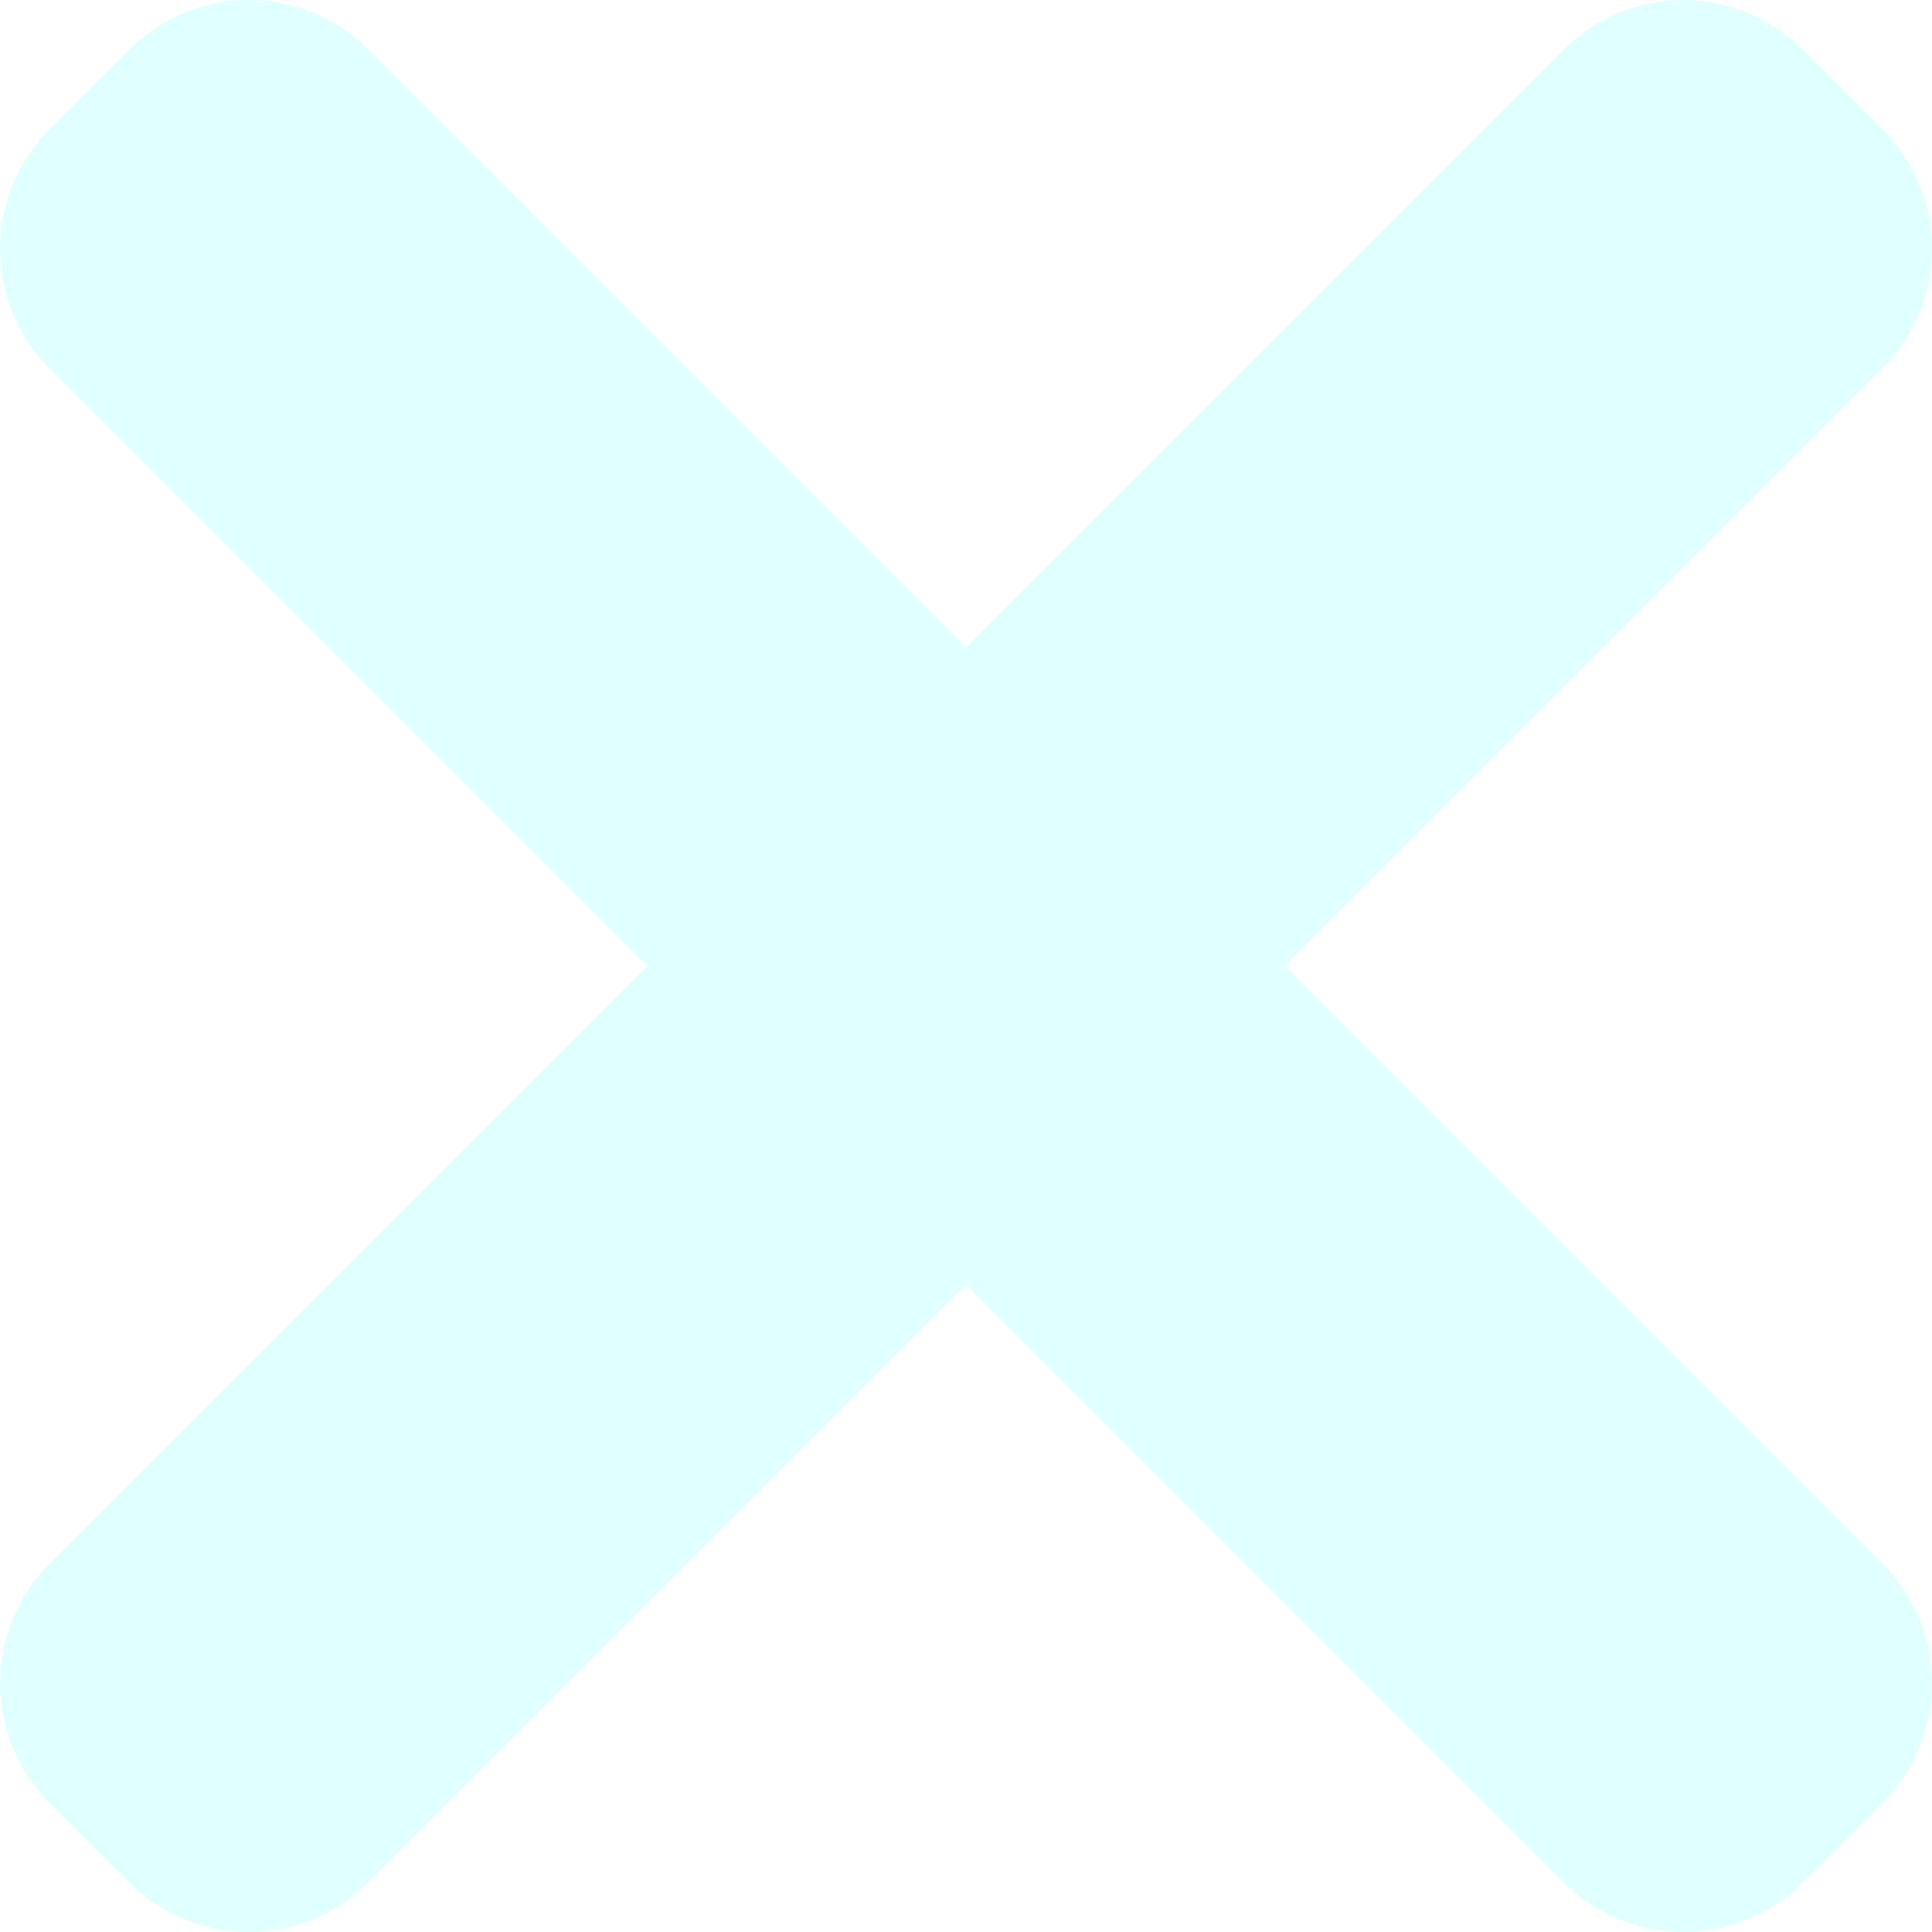
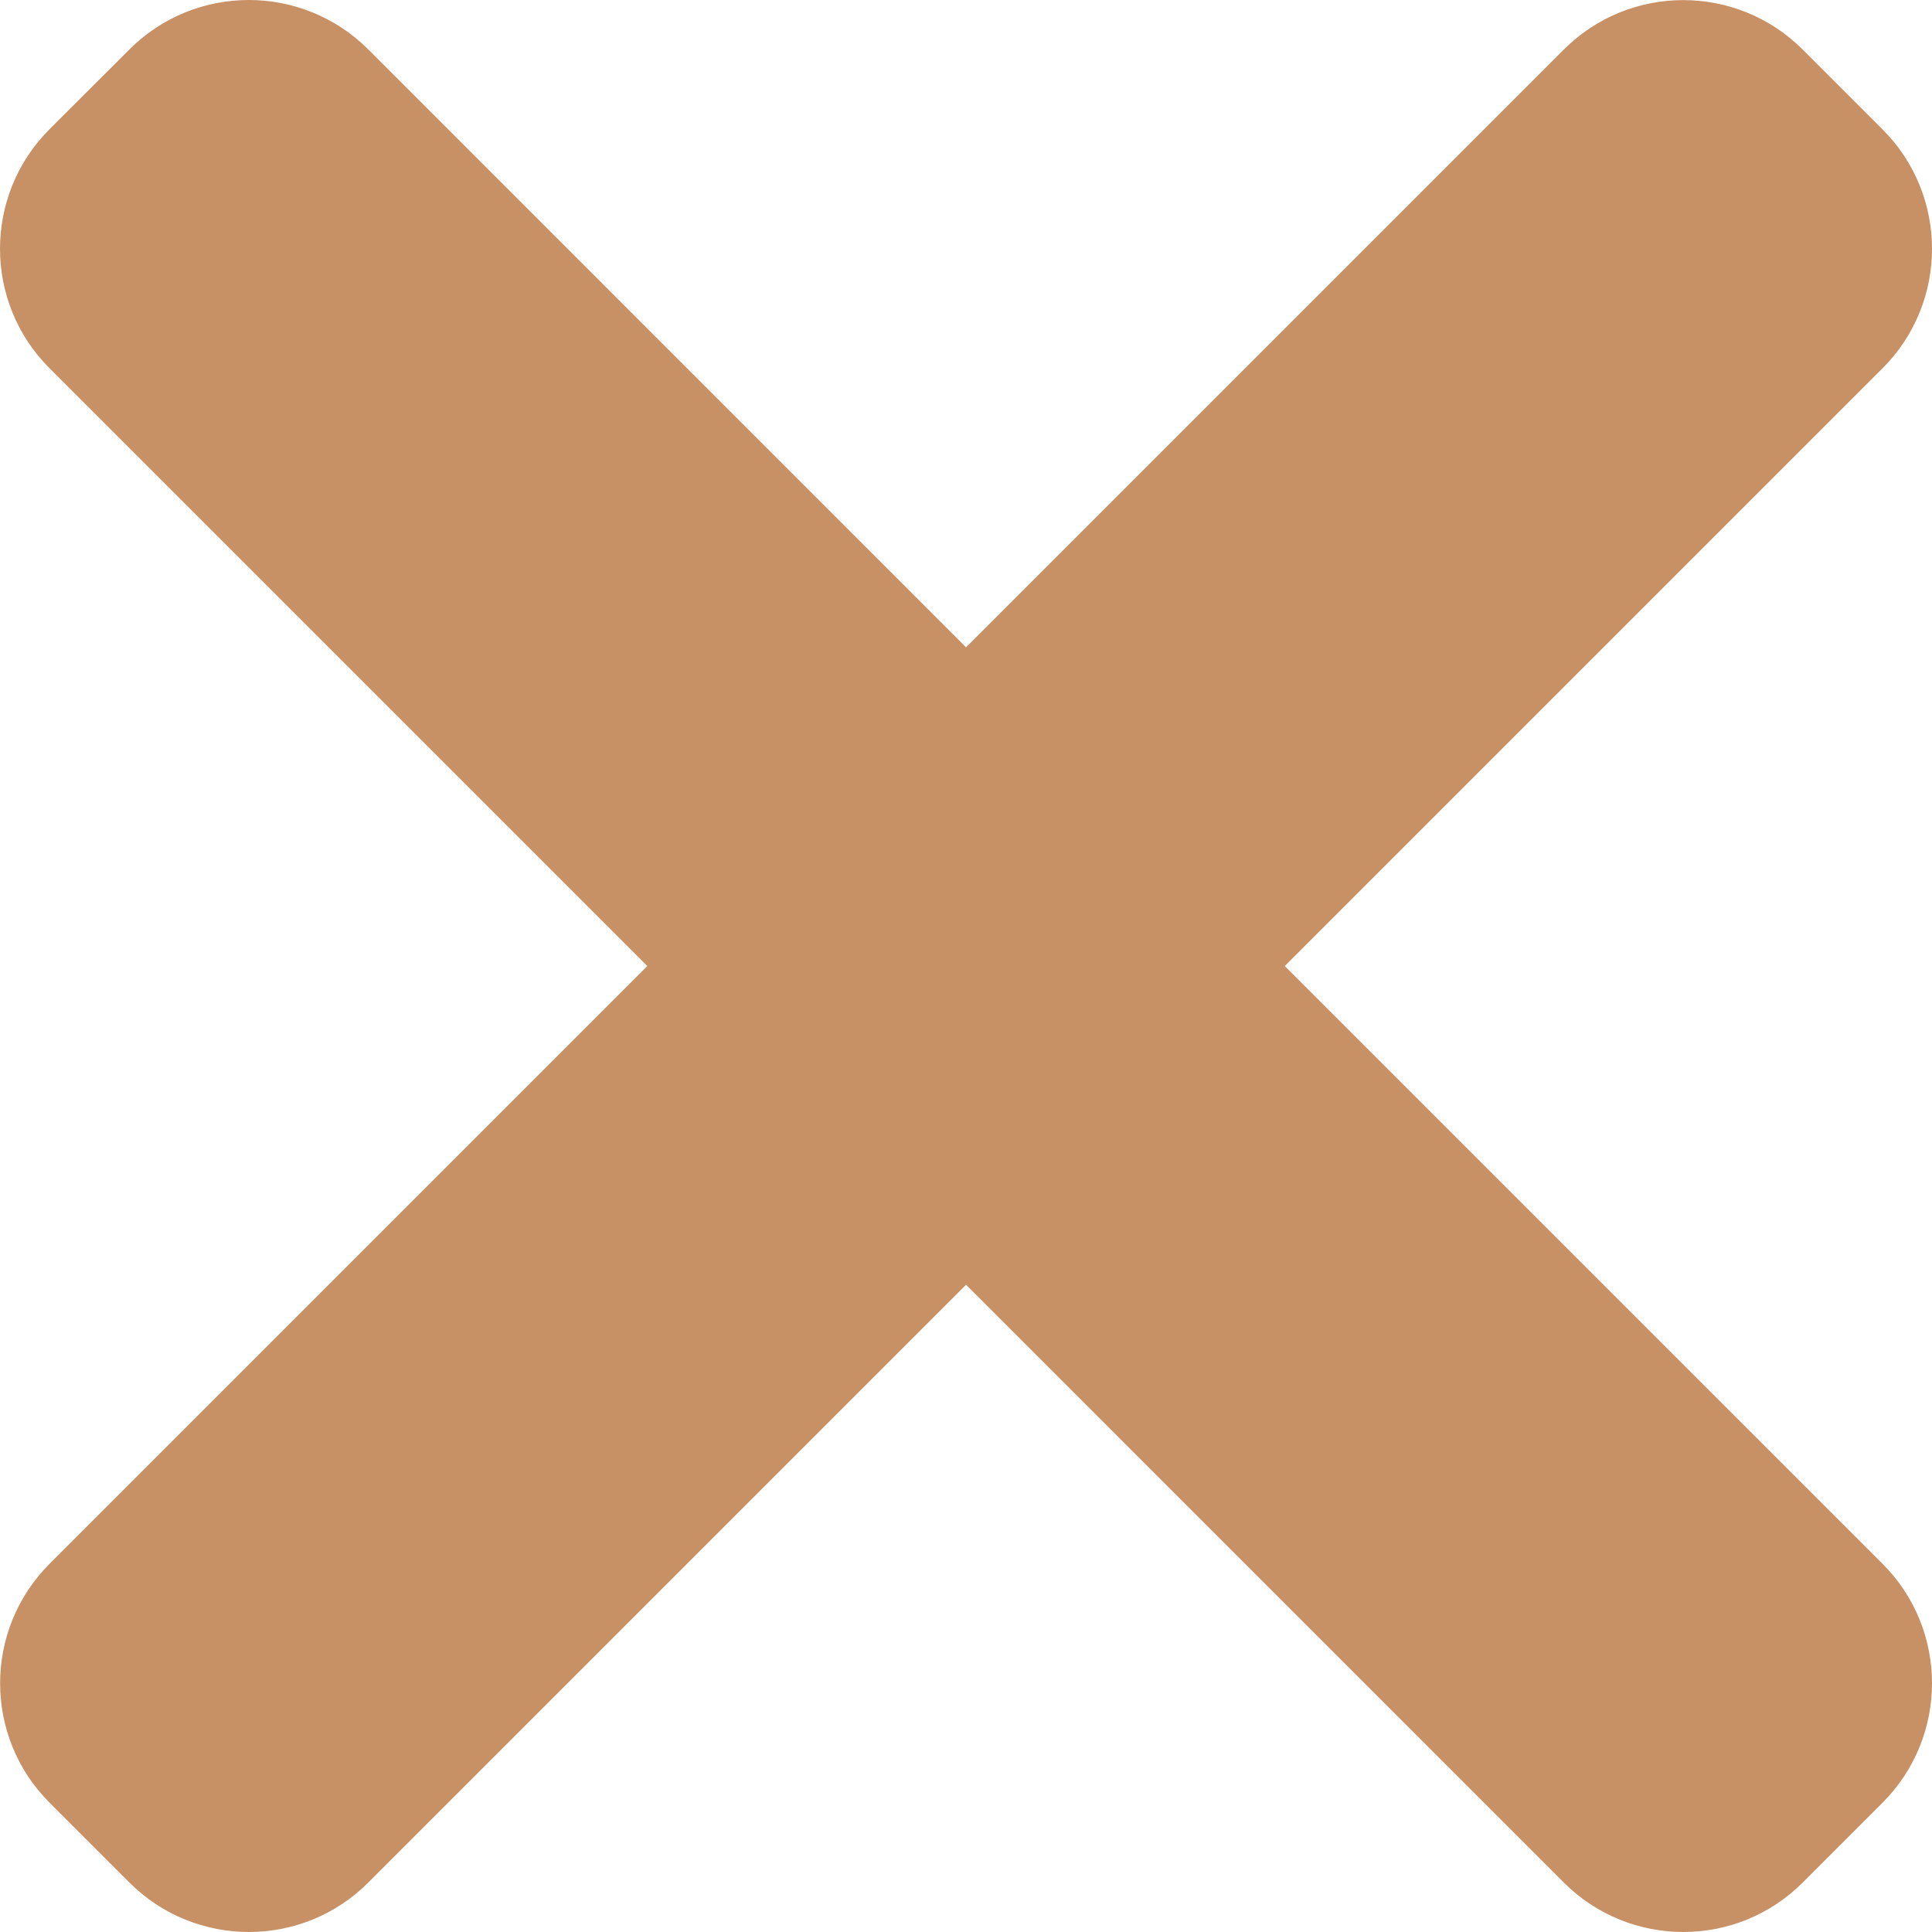
- <svg xmlns="http://www.w3.org/2000/svg" viewBox="0 0 365.696 365.696" fill="#e0ffff">
+ <svg xmlns="http://www.w3.org/2000/svg" viewBox="0 0 365.696 365.696" fill="#c79065">
  <path d="m243.188 182.859 113.133-113.133c12.5-12.5 12.5-32.766 0-45.246l-15.082-15.082c-12.504-12.504-32.77-12.504-45.25 0l-113.129 113.129-113.133-113.152c-12.5-12.5-32.766-12.5-45.246 0l-15.105 15.082c-12.5 12.504-12.5 32.77 0 45.25l113.152 113.152-113.129 113.129c-12.504 12.504-12.504 32.77 0 45.25l15.082 15.082c12.5 12.5 32.766 12.5 45.246 0l113.133-113.133 113.129 113.133c12.504 12.5 32.77 12.5 45.25 0l15.082-15.082c12.5-12.504 12.5-32.77 0-45.25zm0 0" />
</svg>
